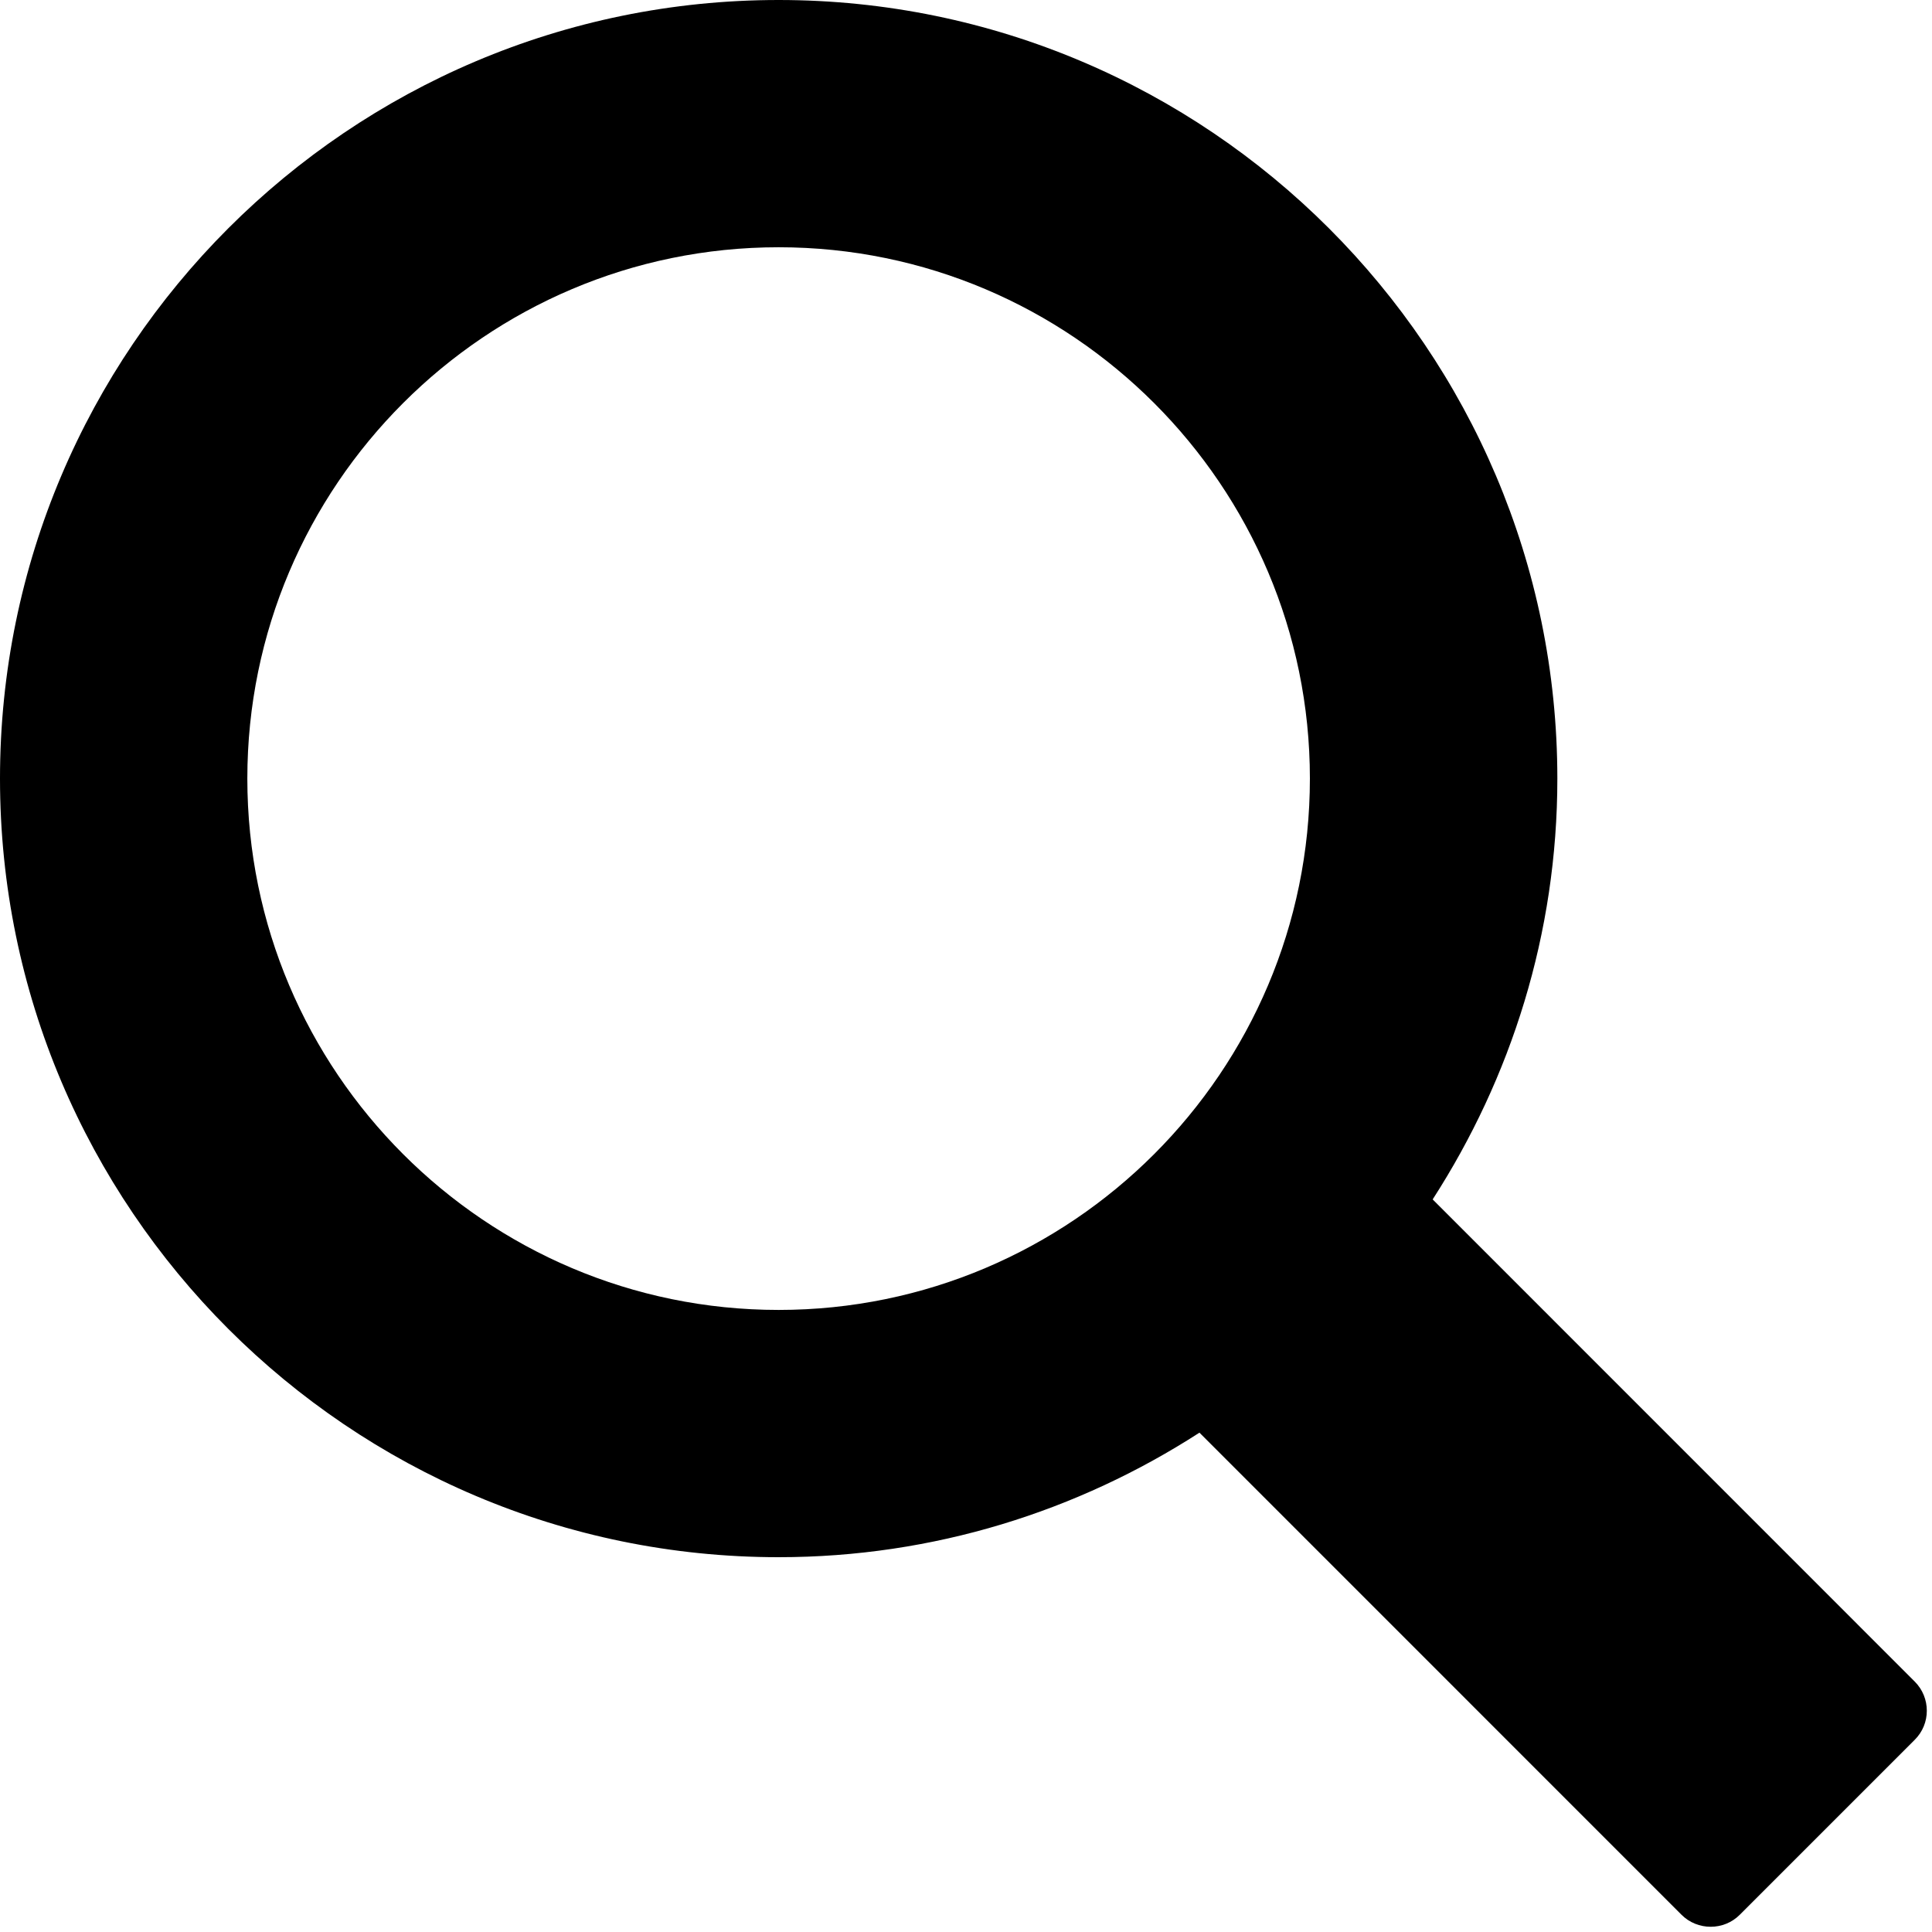
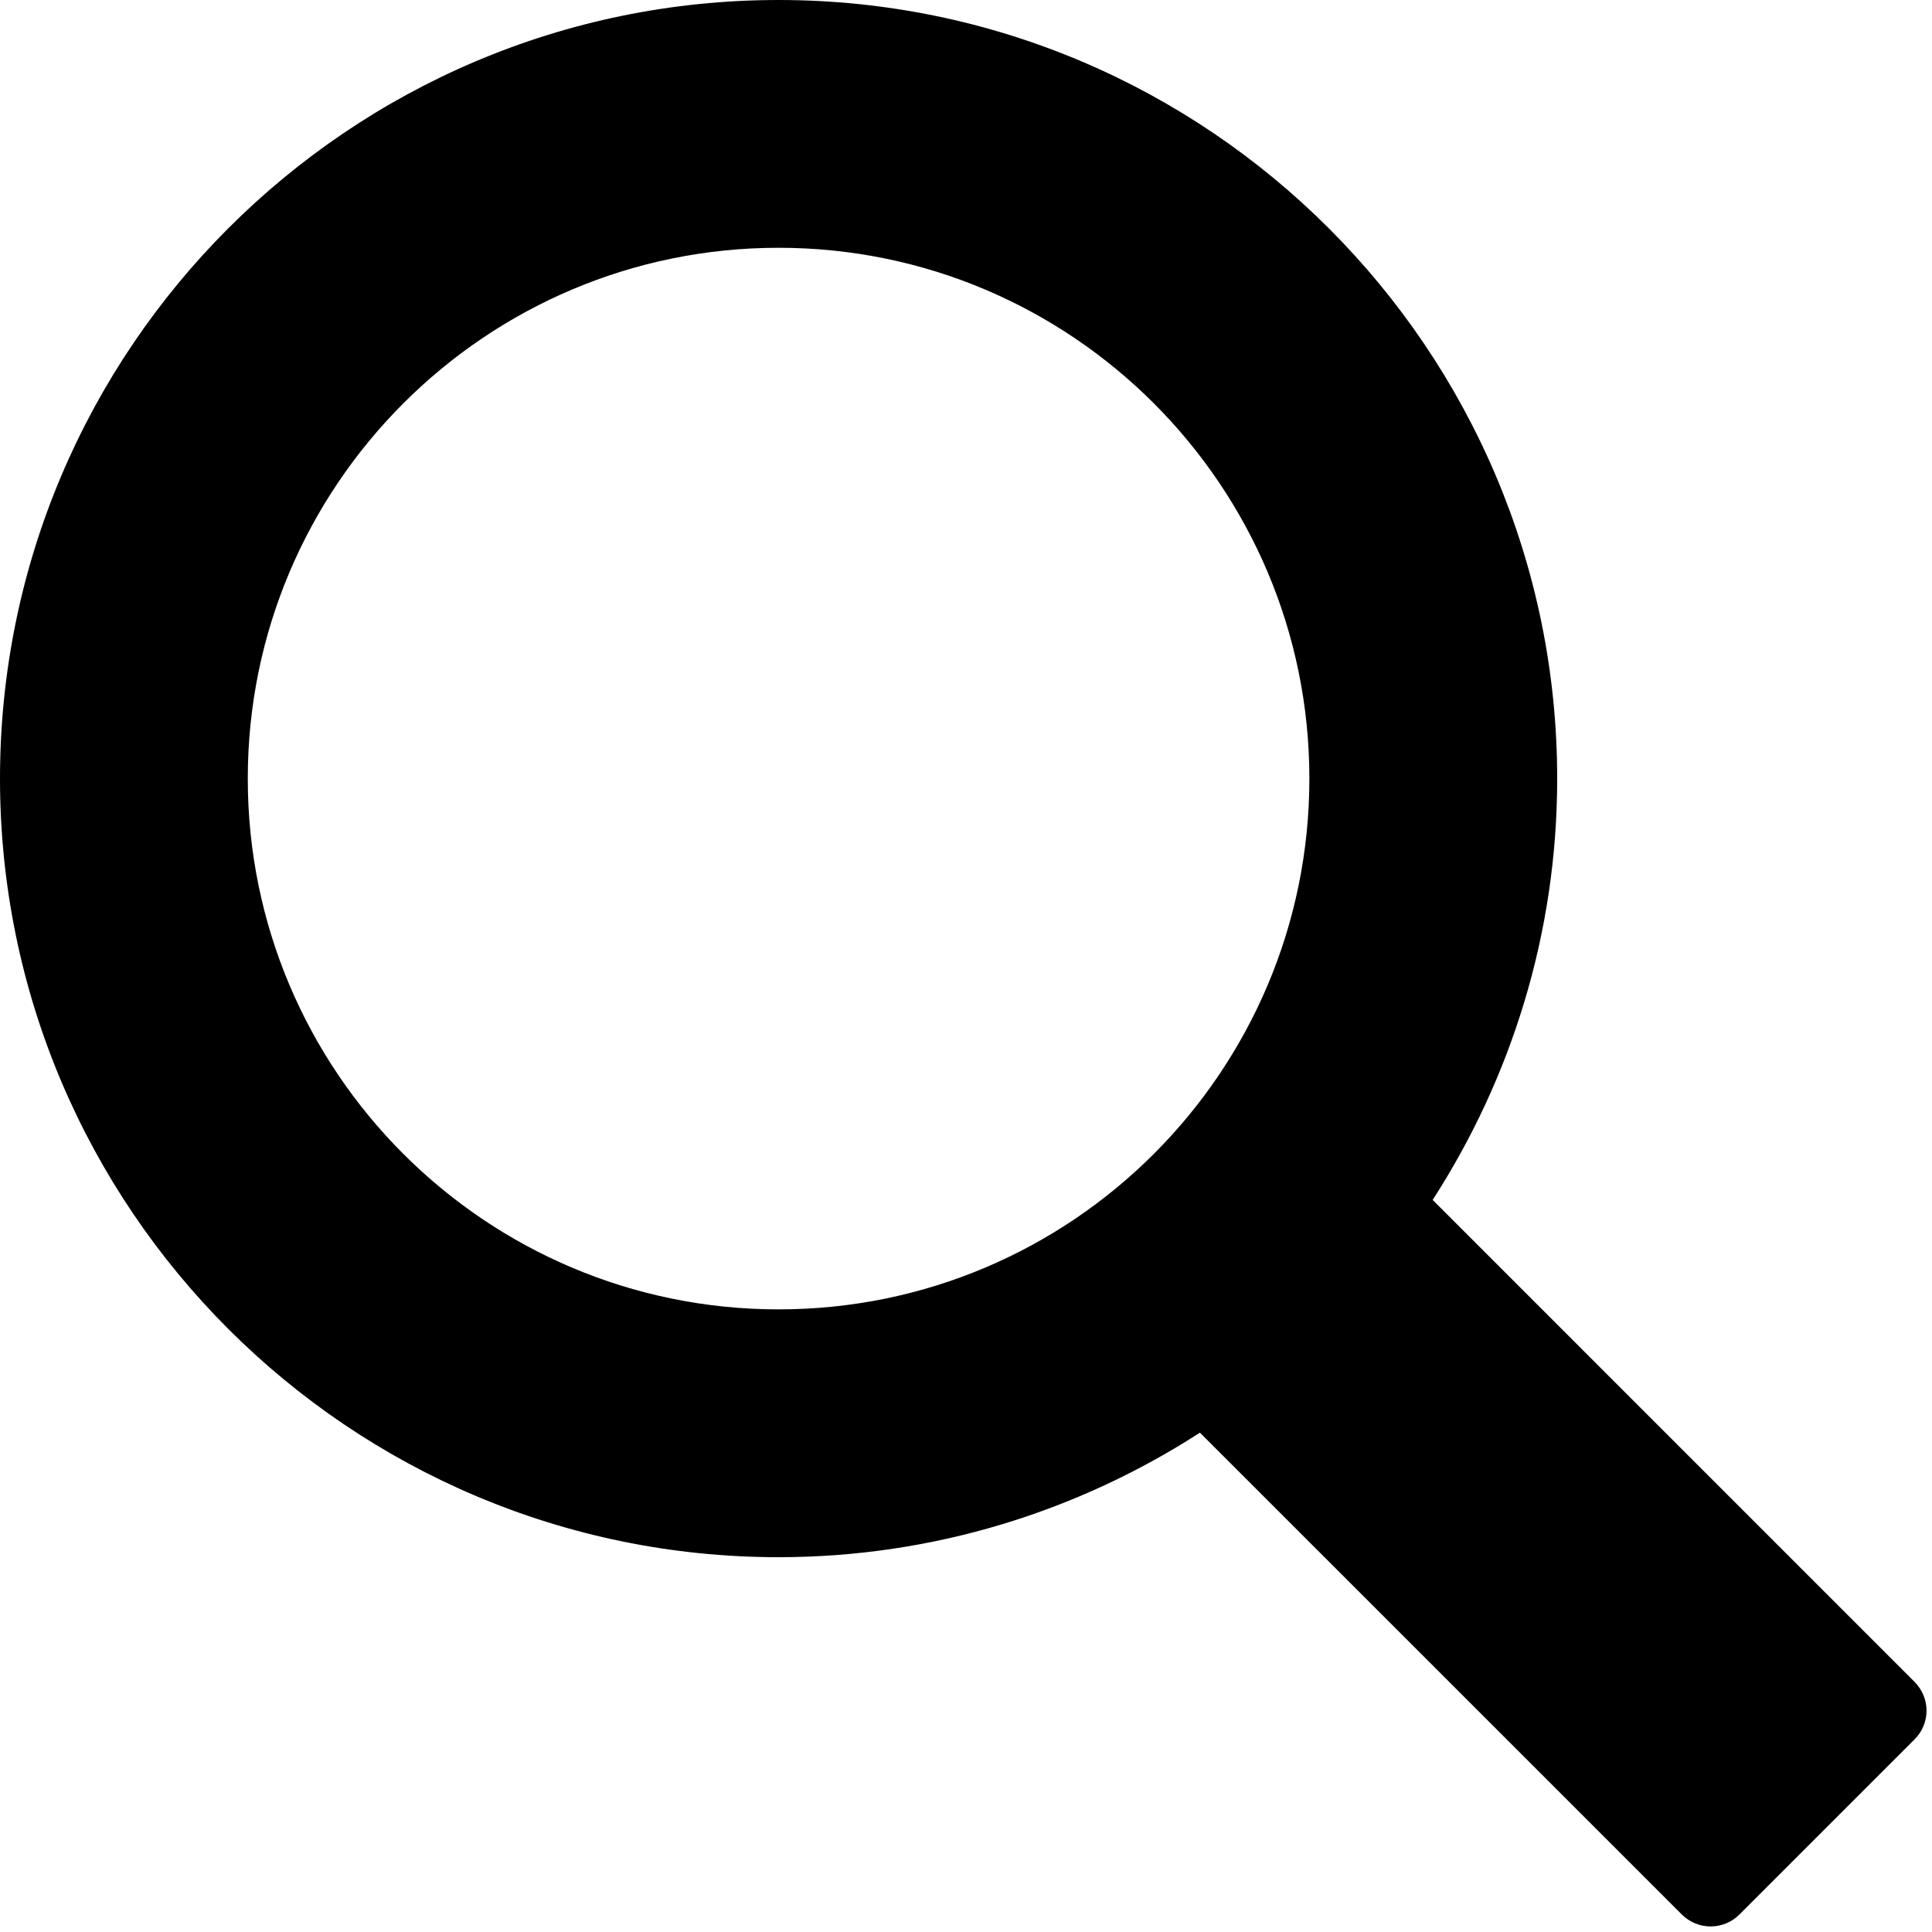
<svg xmlns="http://www.w3.org/2000/svg" version="1.1" id="Layer_1" x="0px" y="0px" width="48px" height="48px" viewBox="0 0 48 48" enable-background="new 0 0 48 48" xml:space="preserve">
-   <path d="M47.569,41.776L35.594,29.799c1.948-3.02,3.098-6.601,3.098-10.456C38.691,8.678,30.009,0,19.345,0  C8.676,0,0,8.678,0,19.343c0,10.668,8.676,19.345,19.345,19.345c3.851,0,7.434-1.144,10.455-3.094L41.775,47.57  c0.398,0.4,1.055,0.4,1.451,0l4.343-4.343C47.972,42.829,47.972,42.177,47.569,41.776 M6.145,19.343c0-7.275,5.92-13.2,13.2-13.2  s13.199,5.925,13.199,13.2c0,7.28-5.919,13.202-13.199,13.202S6.145,26.623,6.145,19.343" />
+   <defs id="defs7" />
+   <path d="M 19.344 0 C 8.675 0 0 8.679 0 19.344 C 0 30.012 8.675 38.688 19.344 38.688 C 23.195 38.688 26.791 37.544 29.812 35.594 L 41.781 47.562 C 42.179 47.962 42.823 47.962 43.219 47.562 L 47.562 43.219 C 47.965 42.821 47.965 42.182 47.562 41.781 L 35.594 29.812 C 37.542 26.793 38.688 23.199 38.688 19.344 C 38.687 8.679 30.008 0 19.344 0 z M 19.344 6.156 C 26.624 6.156 32.531 12.069 32.531 19.344 C 32.531 26.624 26.624 32.531 19.344 32.531 C 12.064 32.531 6.156 26.624 6.156 19.344 C 6.156 12.069 12.064 6.156 19.344 6.156 z " id="path3000" />
</svg>
